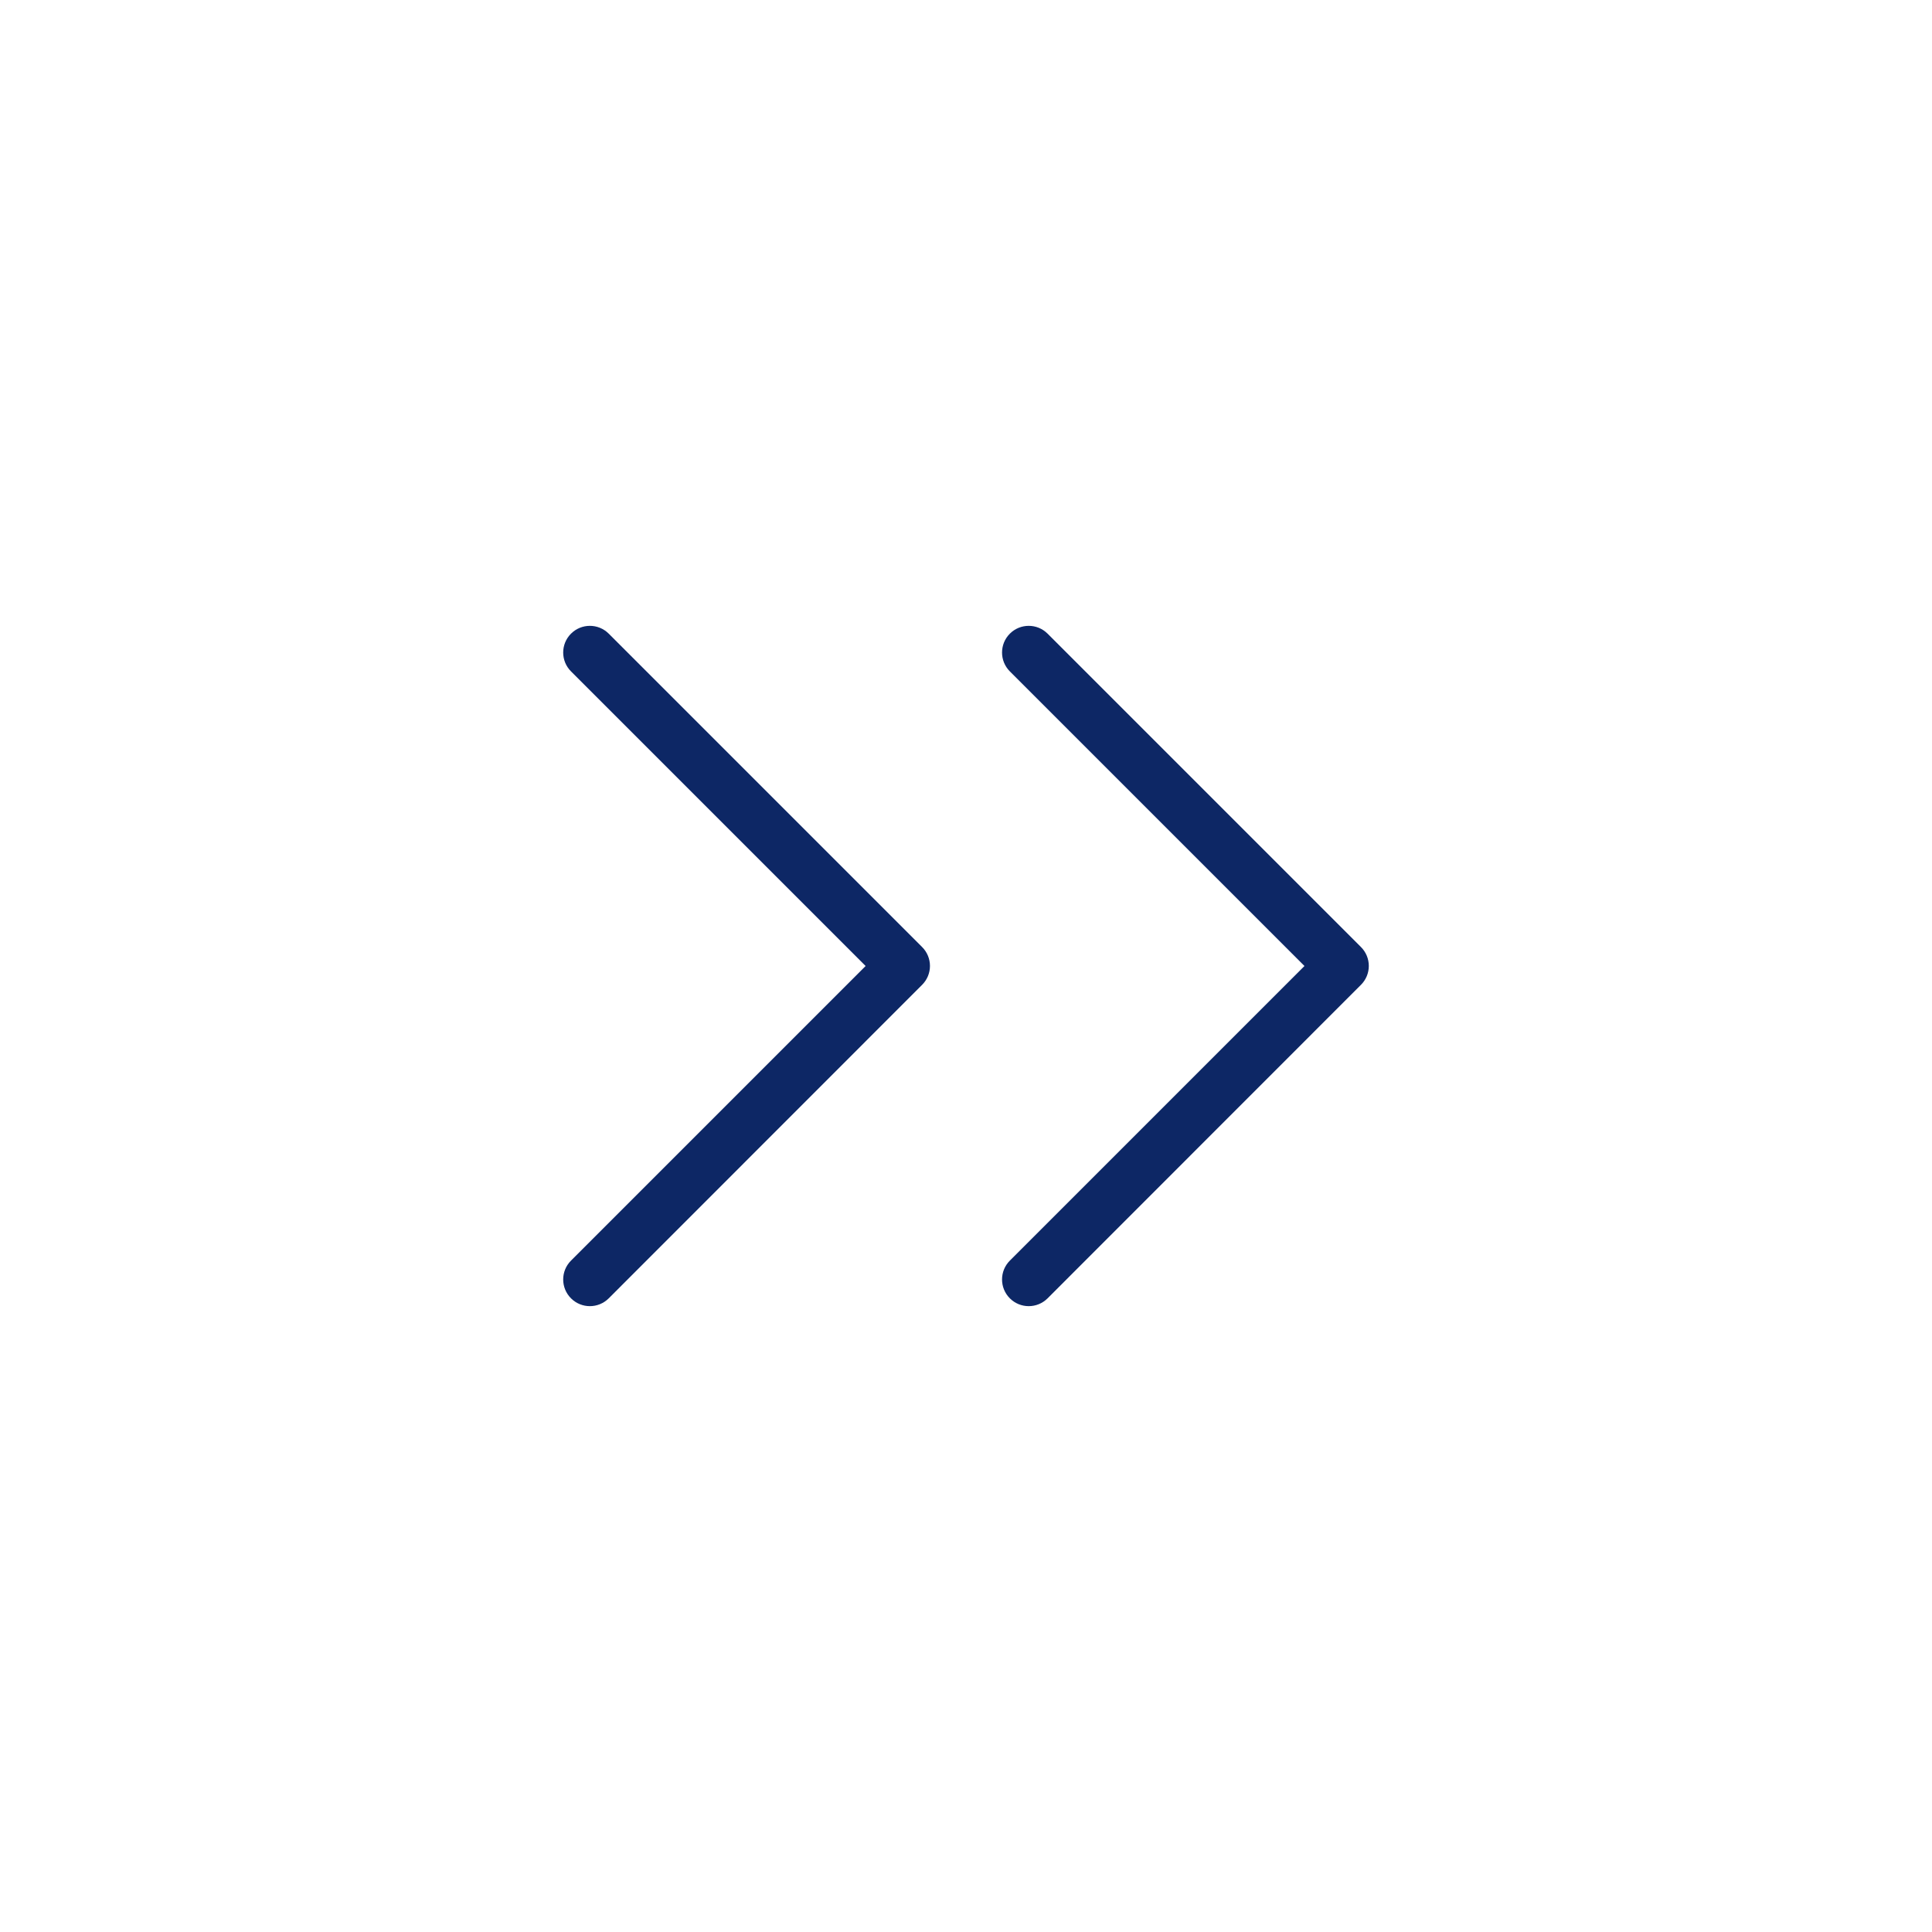
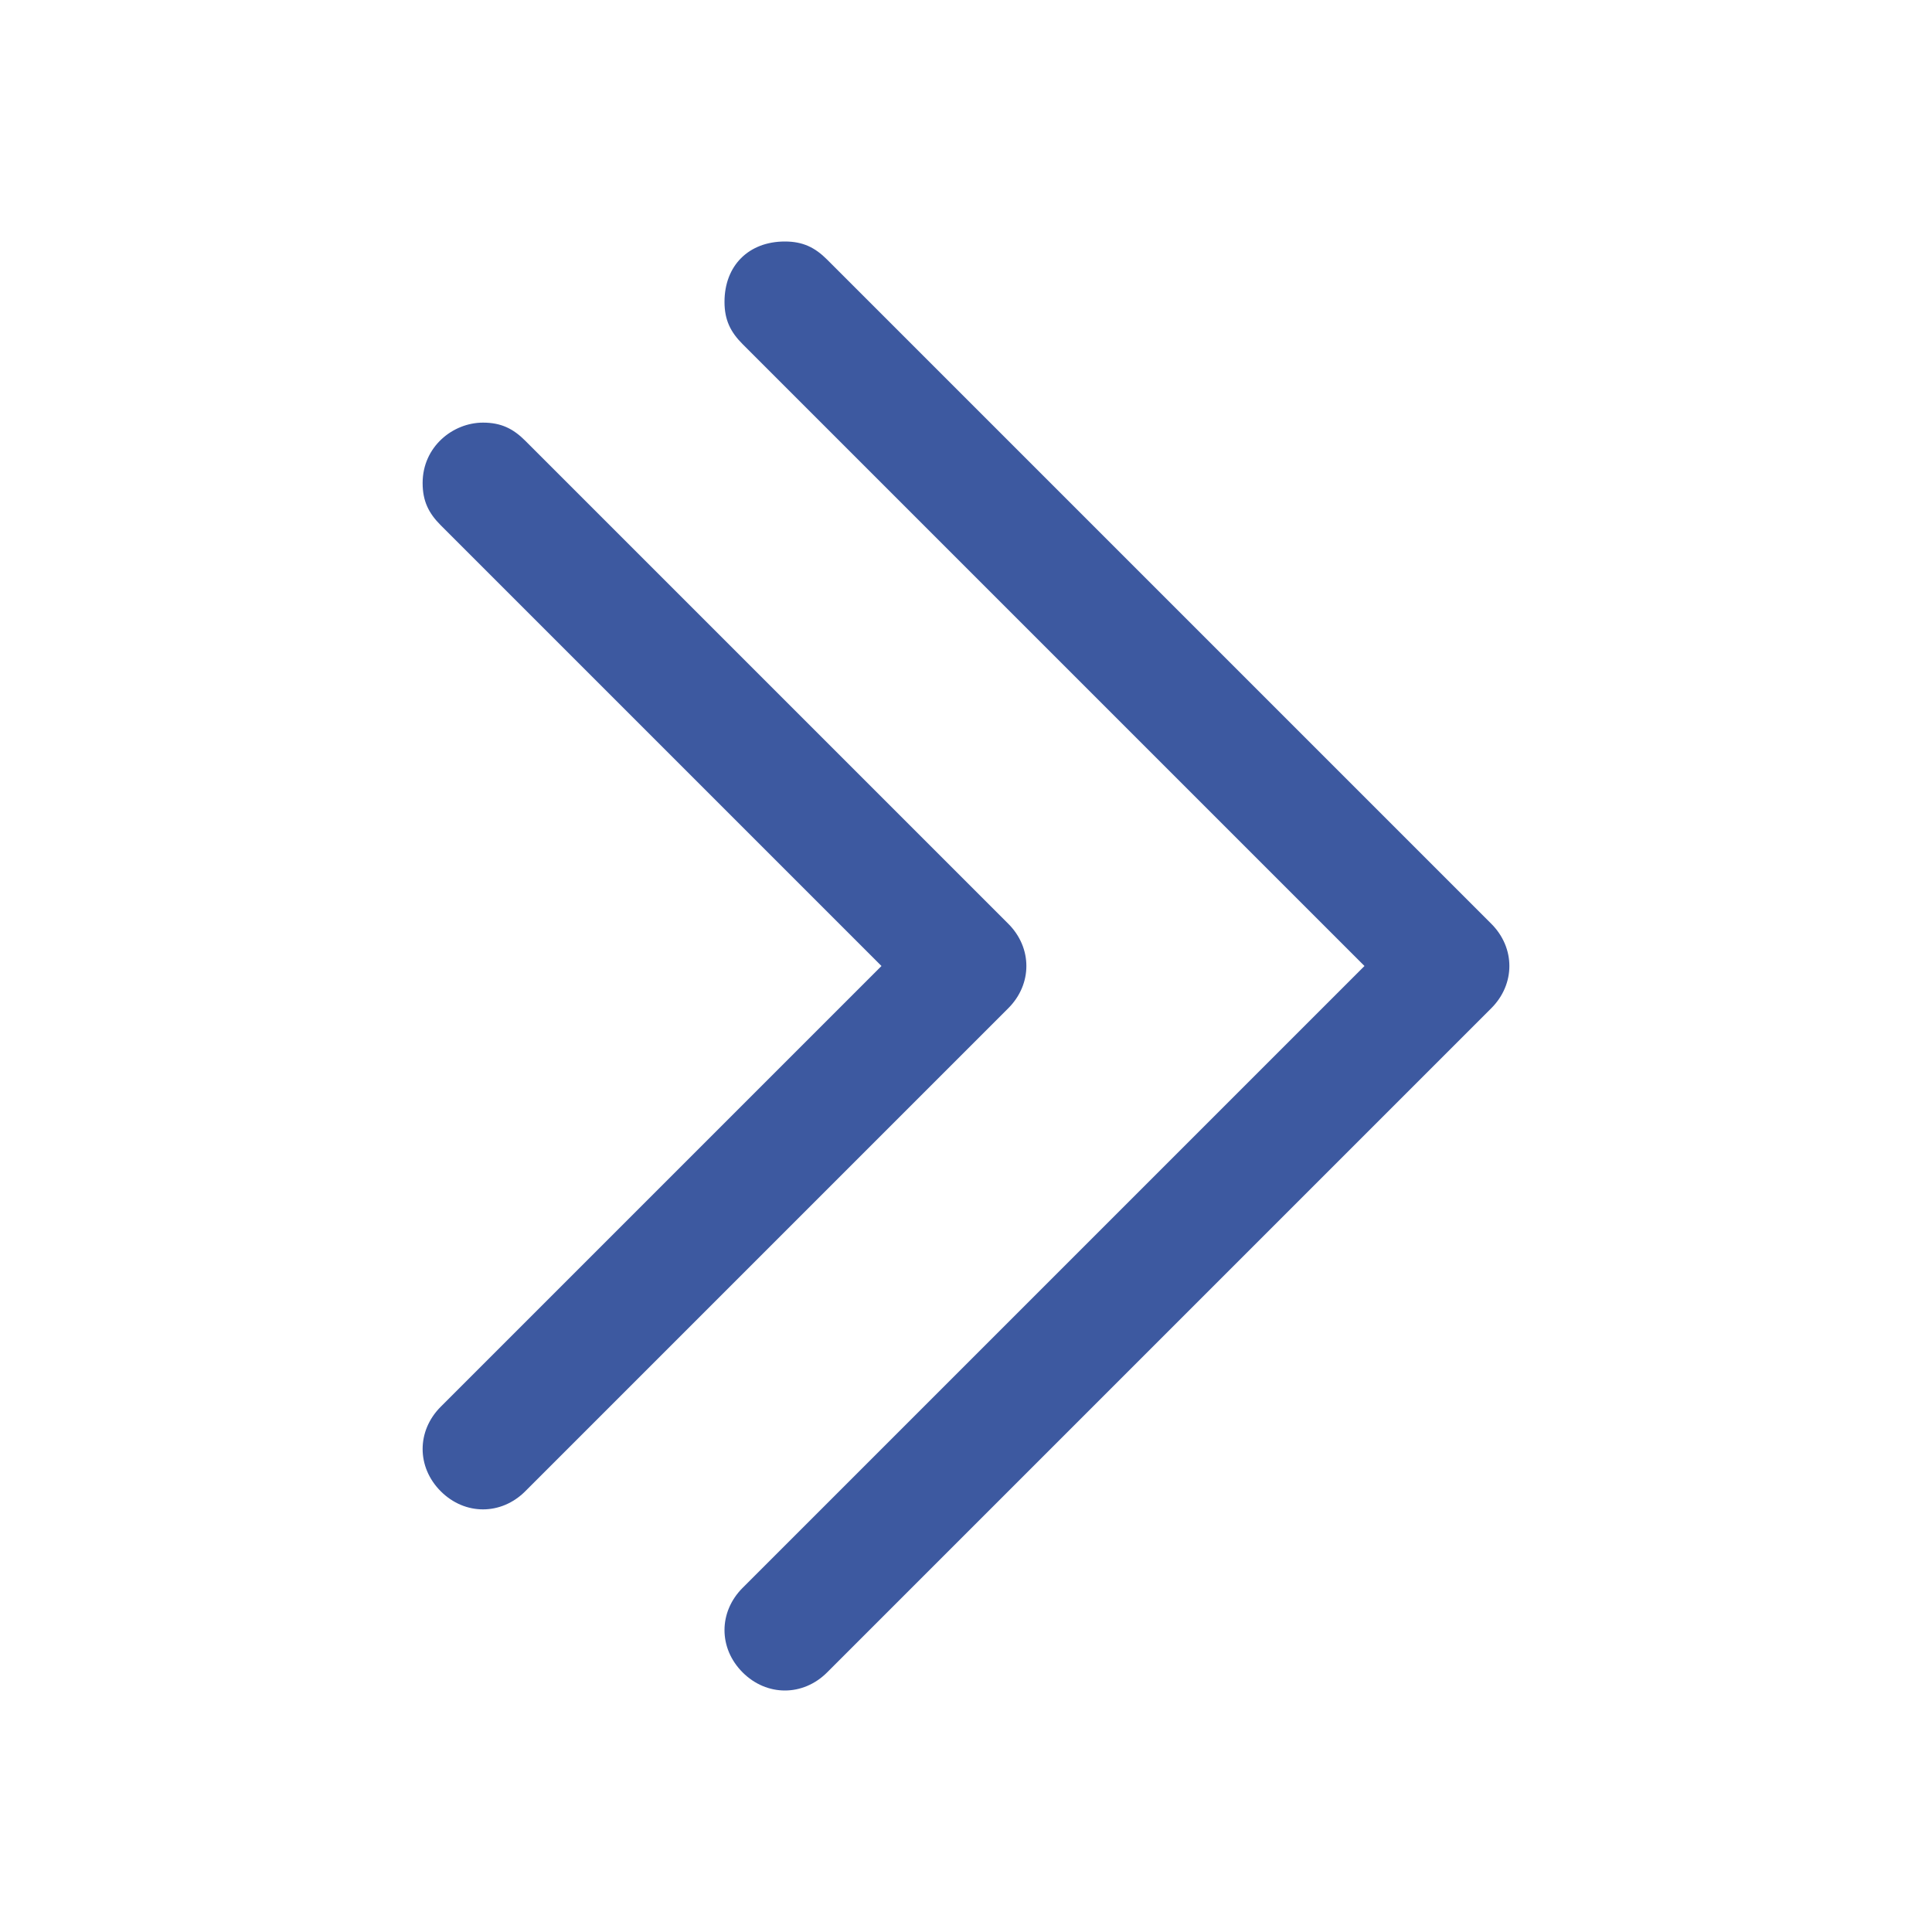
- <svg xmlns="http://www.w3.org/2000/svg" width="100" height="100" viewBox="0 0 100 100">
+ <svg xmlns="http://www.w3.org/2000/svg" height="100px" width="100px" fill="#3d59a0" version="1.1" x="0px" y="0px" viewBox="0 0 32 32" style="enable-background:new 0 0 32 32;" xml:space="preserve">
  <g>
-     <g transform="translate(50 50) scale(0.69 0.69) rotate(0) translate(-50 -50)" style="fill:#0d2765">
-       <svg fill="#0d2765" data-name="Layer 1" viewBox="0 0 100 100" x="0px" y="0px">
-         <defs>
-           <style>.cls-1{fill:#0d2765;}</style>
-         </defs>
-         <path class="cls-1" d="M56.12,25.07a2,2,0,0,0-2.83,2.83L75.39,50,53.29,72.1a2,2,0,1,0,2.83,2.83L79.63,51.41a2,2,0,0,0,0-2.83Z" />
-         <path class="cls-1" d="M23.2,25.07a2,2,0,0,0-2.83,2.83L42.47,50,20.37,72.1a2,2,0,1,0,2.83,2.83L46.71,51.41a2,2,0,0,0,0-2.83Z" />
-       </svg>
-     </g>
+     <path d="M8,7C7.5,7,7,7.4,7,8c0,0.3,0.1,0.5,0.3,0.7l7.3,7.3l-7.3,7.3   c-0.4,0.4-0.4,1,0,1.4c0.4,0.4,1,0.4,1.4,0c0,0,0,0,0,0l8-8c0.4-0.4,0.4-1,0-1.4c0,0,0,0,0,0l-8-8C8.5,7.1,8.3,7,8,7z" />
+     <path d="M13,4c-0.6,0-1,0.4-1,1c0,0.3,0.1,0.5,0.3,0.7L22.6,16L12.3,26.3   c-0.4,0.4-0.4,1,0,1.4c0.4,0.4,1,0.4,1.4,0c0,0,0,0,0,0l11-11c0.4-0.4,0.4-1,0-1.4c0,0,0,0,0,0l-11-11C13.5,4.1,13.3,4,13,4z" />
  </g>
</svg>
